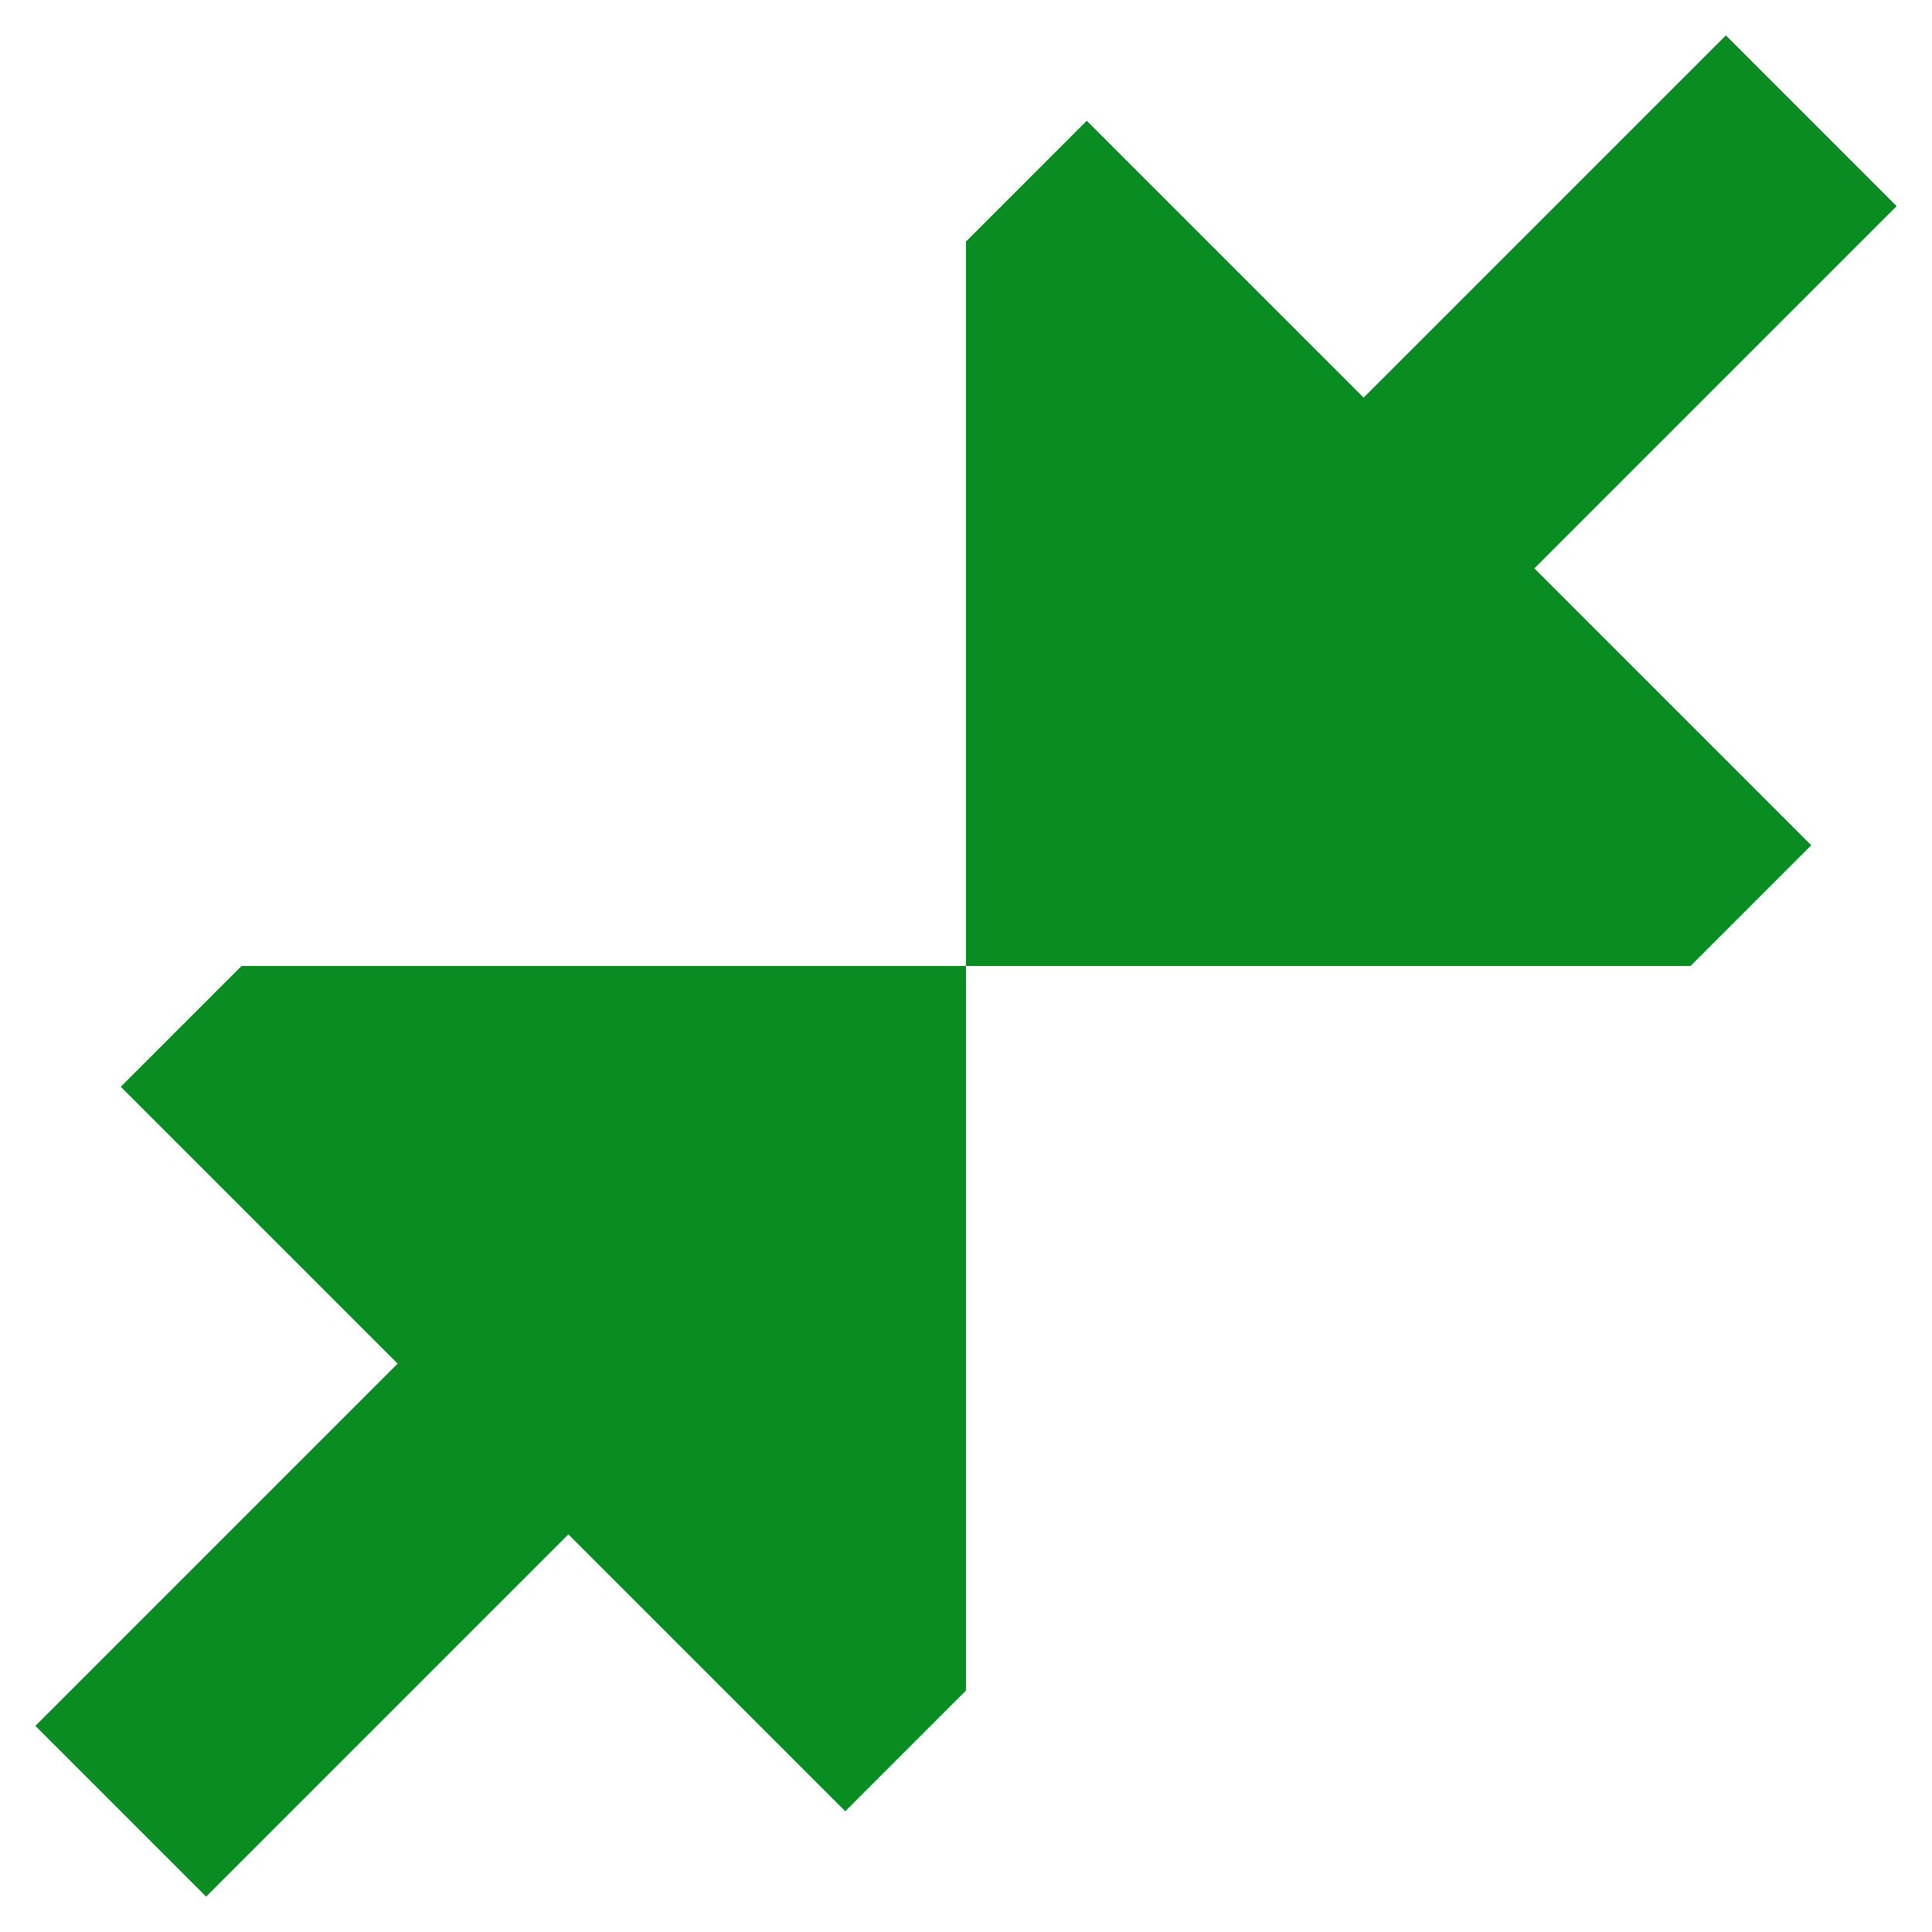
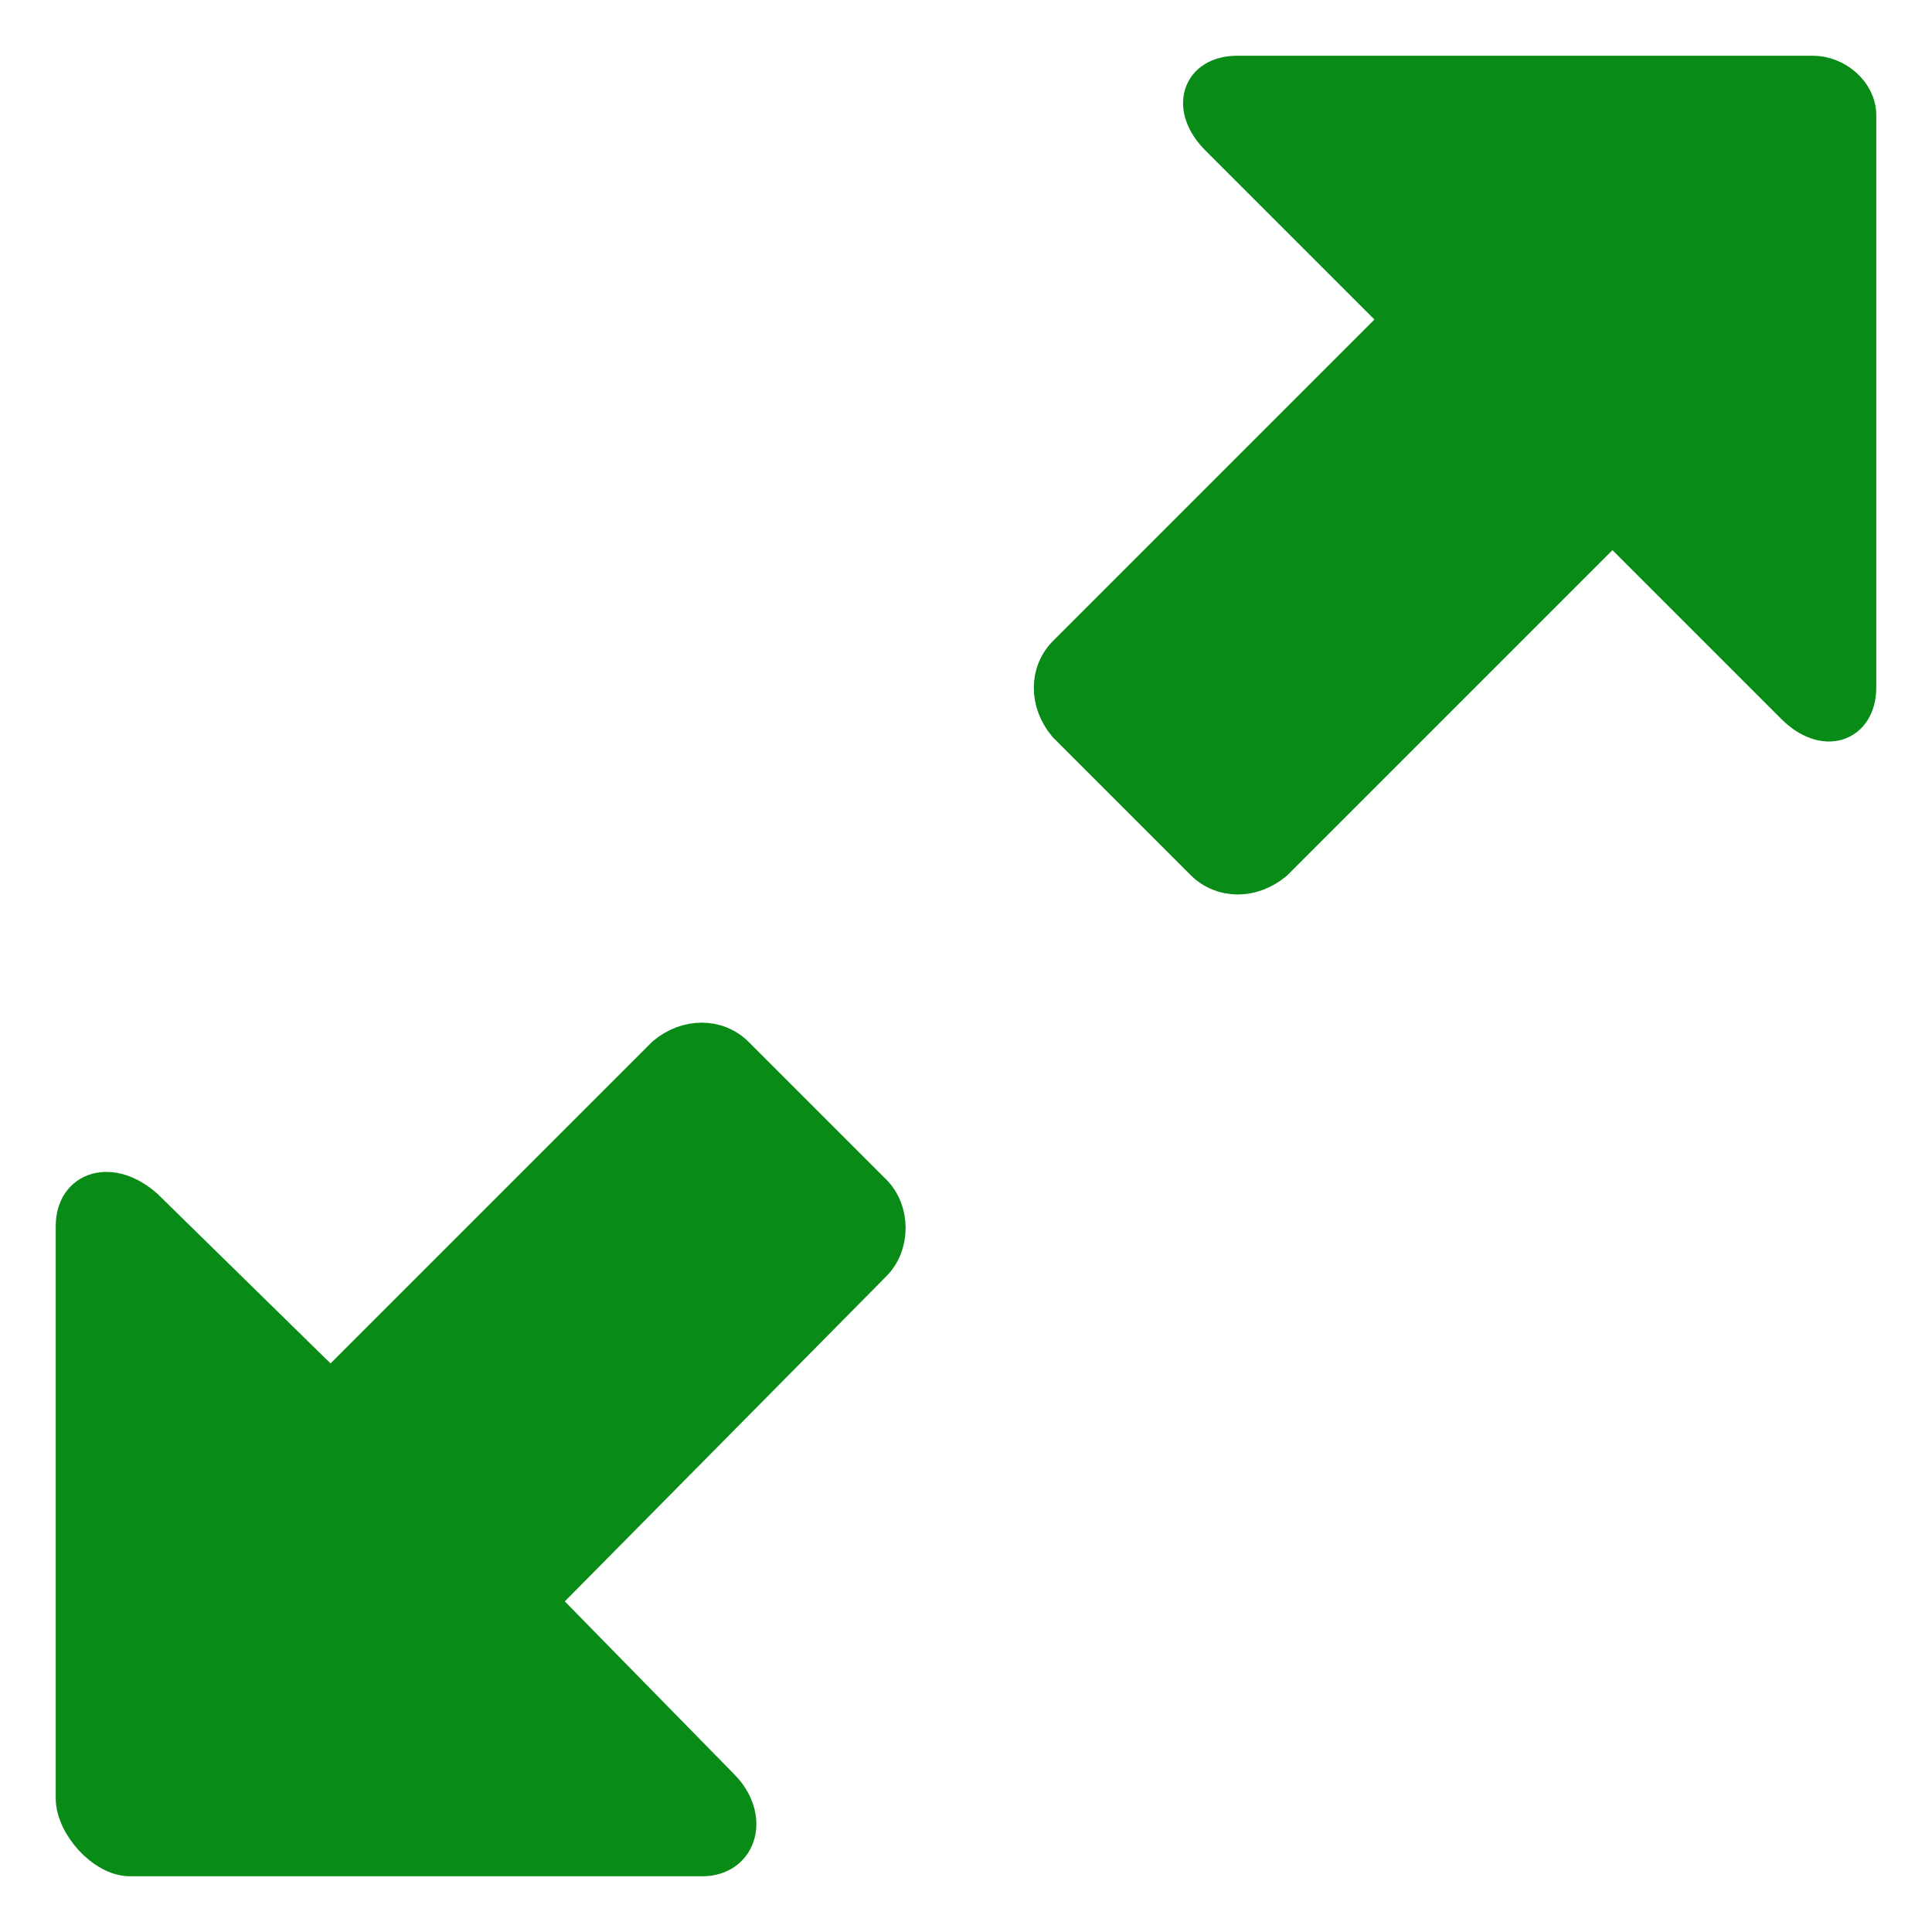
- <svg xmlns="http://www.w3.org/2000/svg" width="800px" height="800px" viewBox="0 0 16 16" fill="none">
+ <svg xmlns="http://www.w3.org/2000/svg" fill="#098c17" width="800px" height="800px" viewBox="0 0 52 52" enable-background="new 0 0 52 52" xml:space="preserve" stroke="#098c17">
  <g id="SVGRepo_bgCarrier" stroke-width="0" />
  <g id="SVGRepo_tracerCarrier" stroke-linecap="round" stroke-linejoin="round" />
  <g id="SVGRepo_iconCarrier">
-     <path d="M15.707 1.707L12.707 4.707L15 7L14 8H8V2L9 1L11.293 3.293L14.293 0.293L15.707 1.707Z" fill="#098c21" />
-     <path d="M4.707 12.707L7 15L8 14V8L2 8L1 9L3.293 11.293L0.293 14.293L1.707 15.707L4.707 12.707Z" fill="#098c21" />
+     <path d="M48.8,2H33.3c-1,0-1.3,0.9-0.5,1.7l4.9,4.9l-9,9c-0.5,0.5-0.5,1.3,0,1.9l3.7,3.7c0.5,0.5,1.3,0.5,1.9,0 l9.1-9.1l4.9,4.9c0.8,0.8,1.7,0.5,1.7-0.5V3.1C50,2.5,49.4,2,48.8,2z" />
+     <path d="M3.5,50h15.4c1,0,1.3-1.1,0.5-1.9l-4.9-5l9-9.1c0.5-0.5,0.5-1.4,0-1.9l-3.7-3.7c-0.5-0.5-1.3-0.5-1.9,0l-9,9 l-5-4.9C3,31.7,2,32,2,33v15.4C2,49.1,2.8,50,3.5,50z" />
  </g>
</svg>
